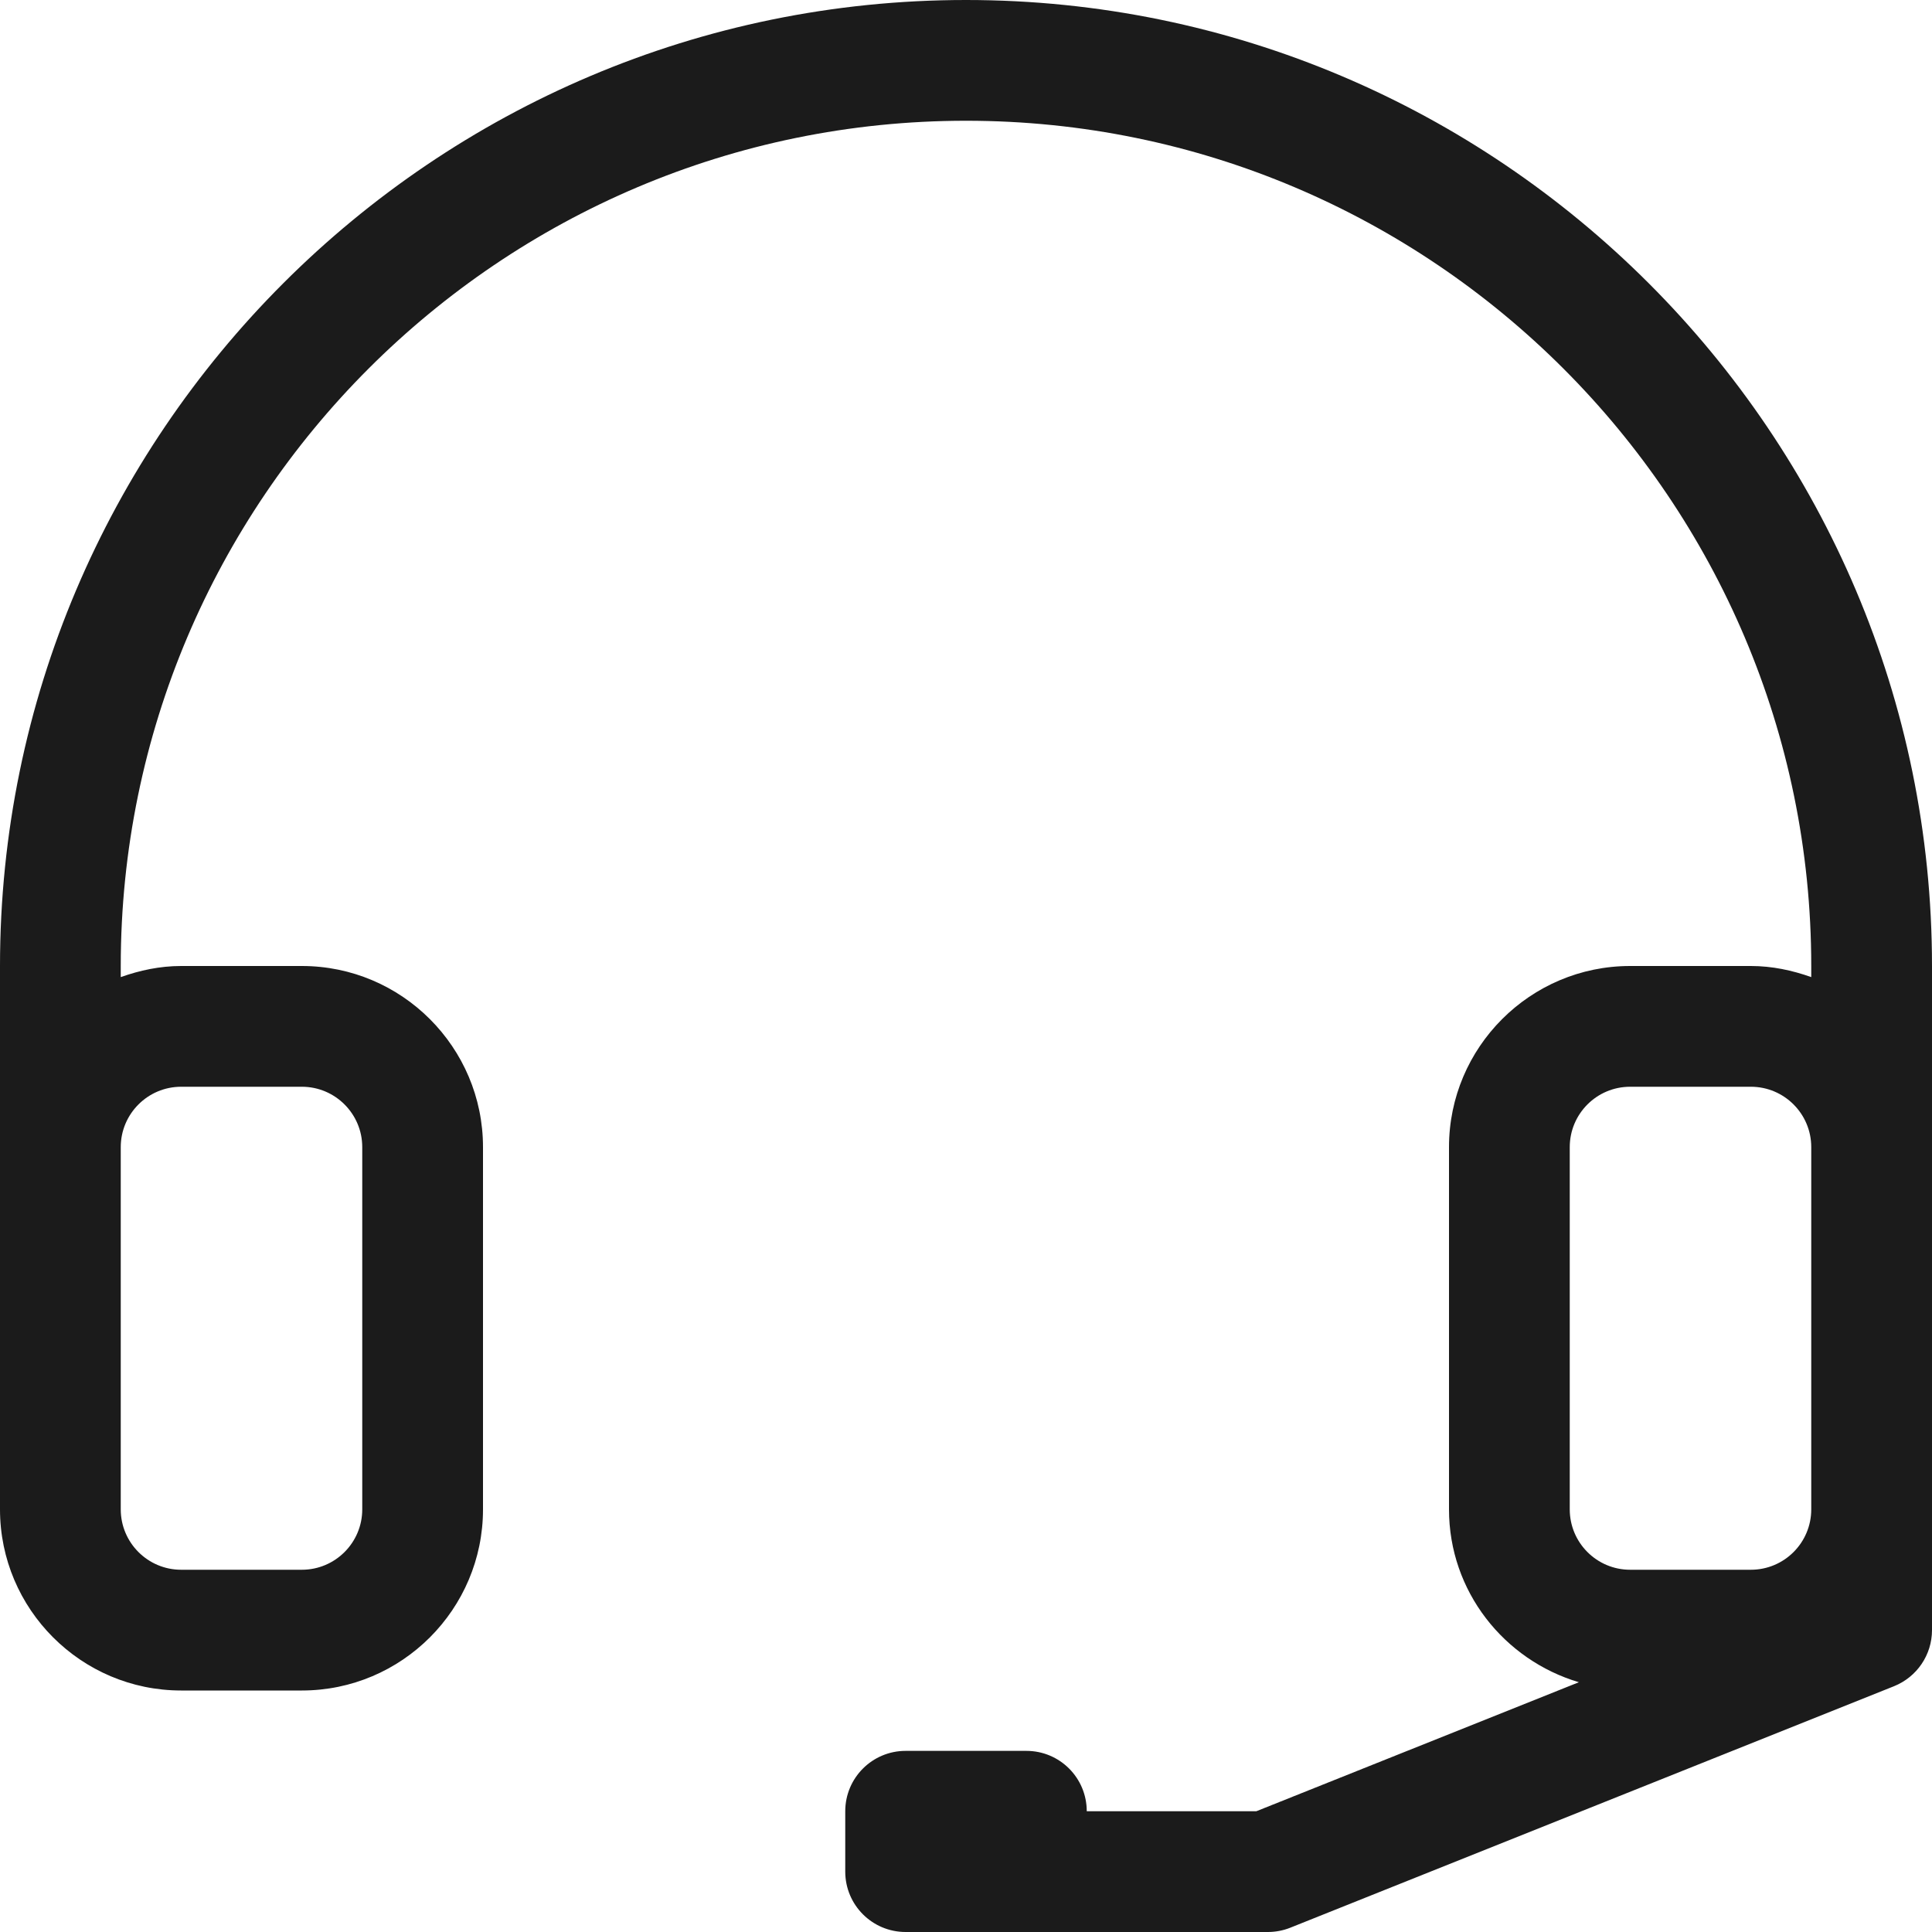
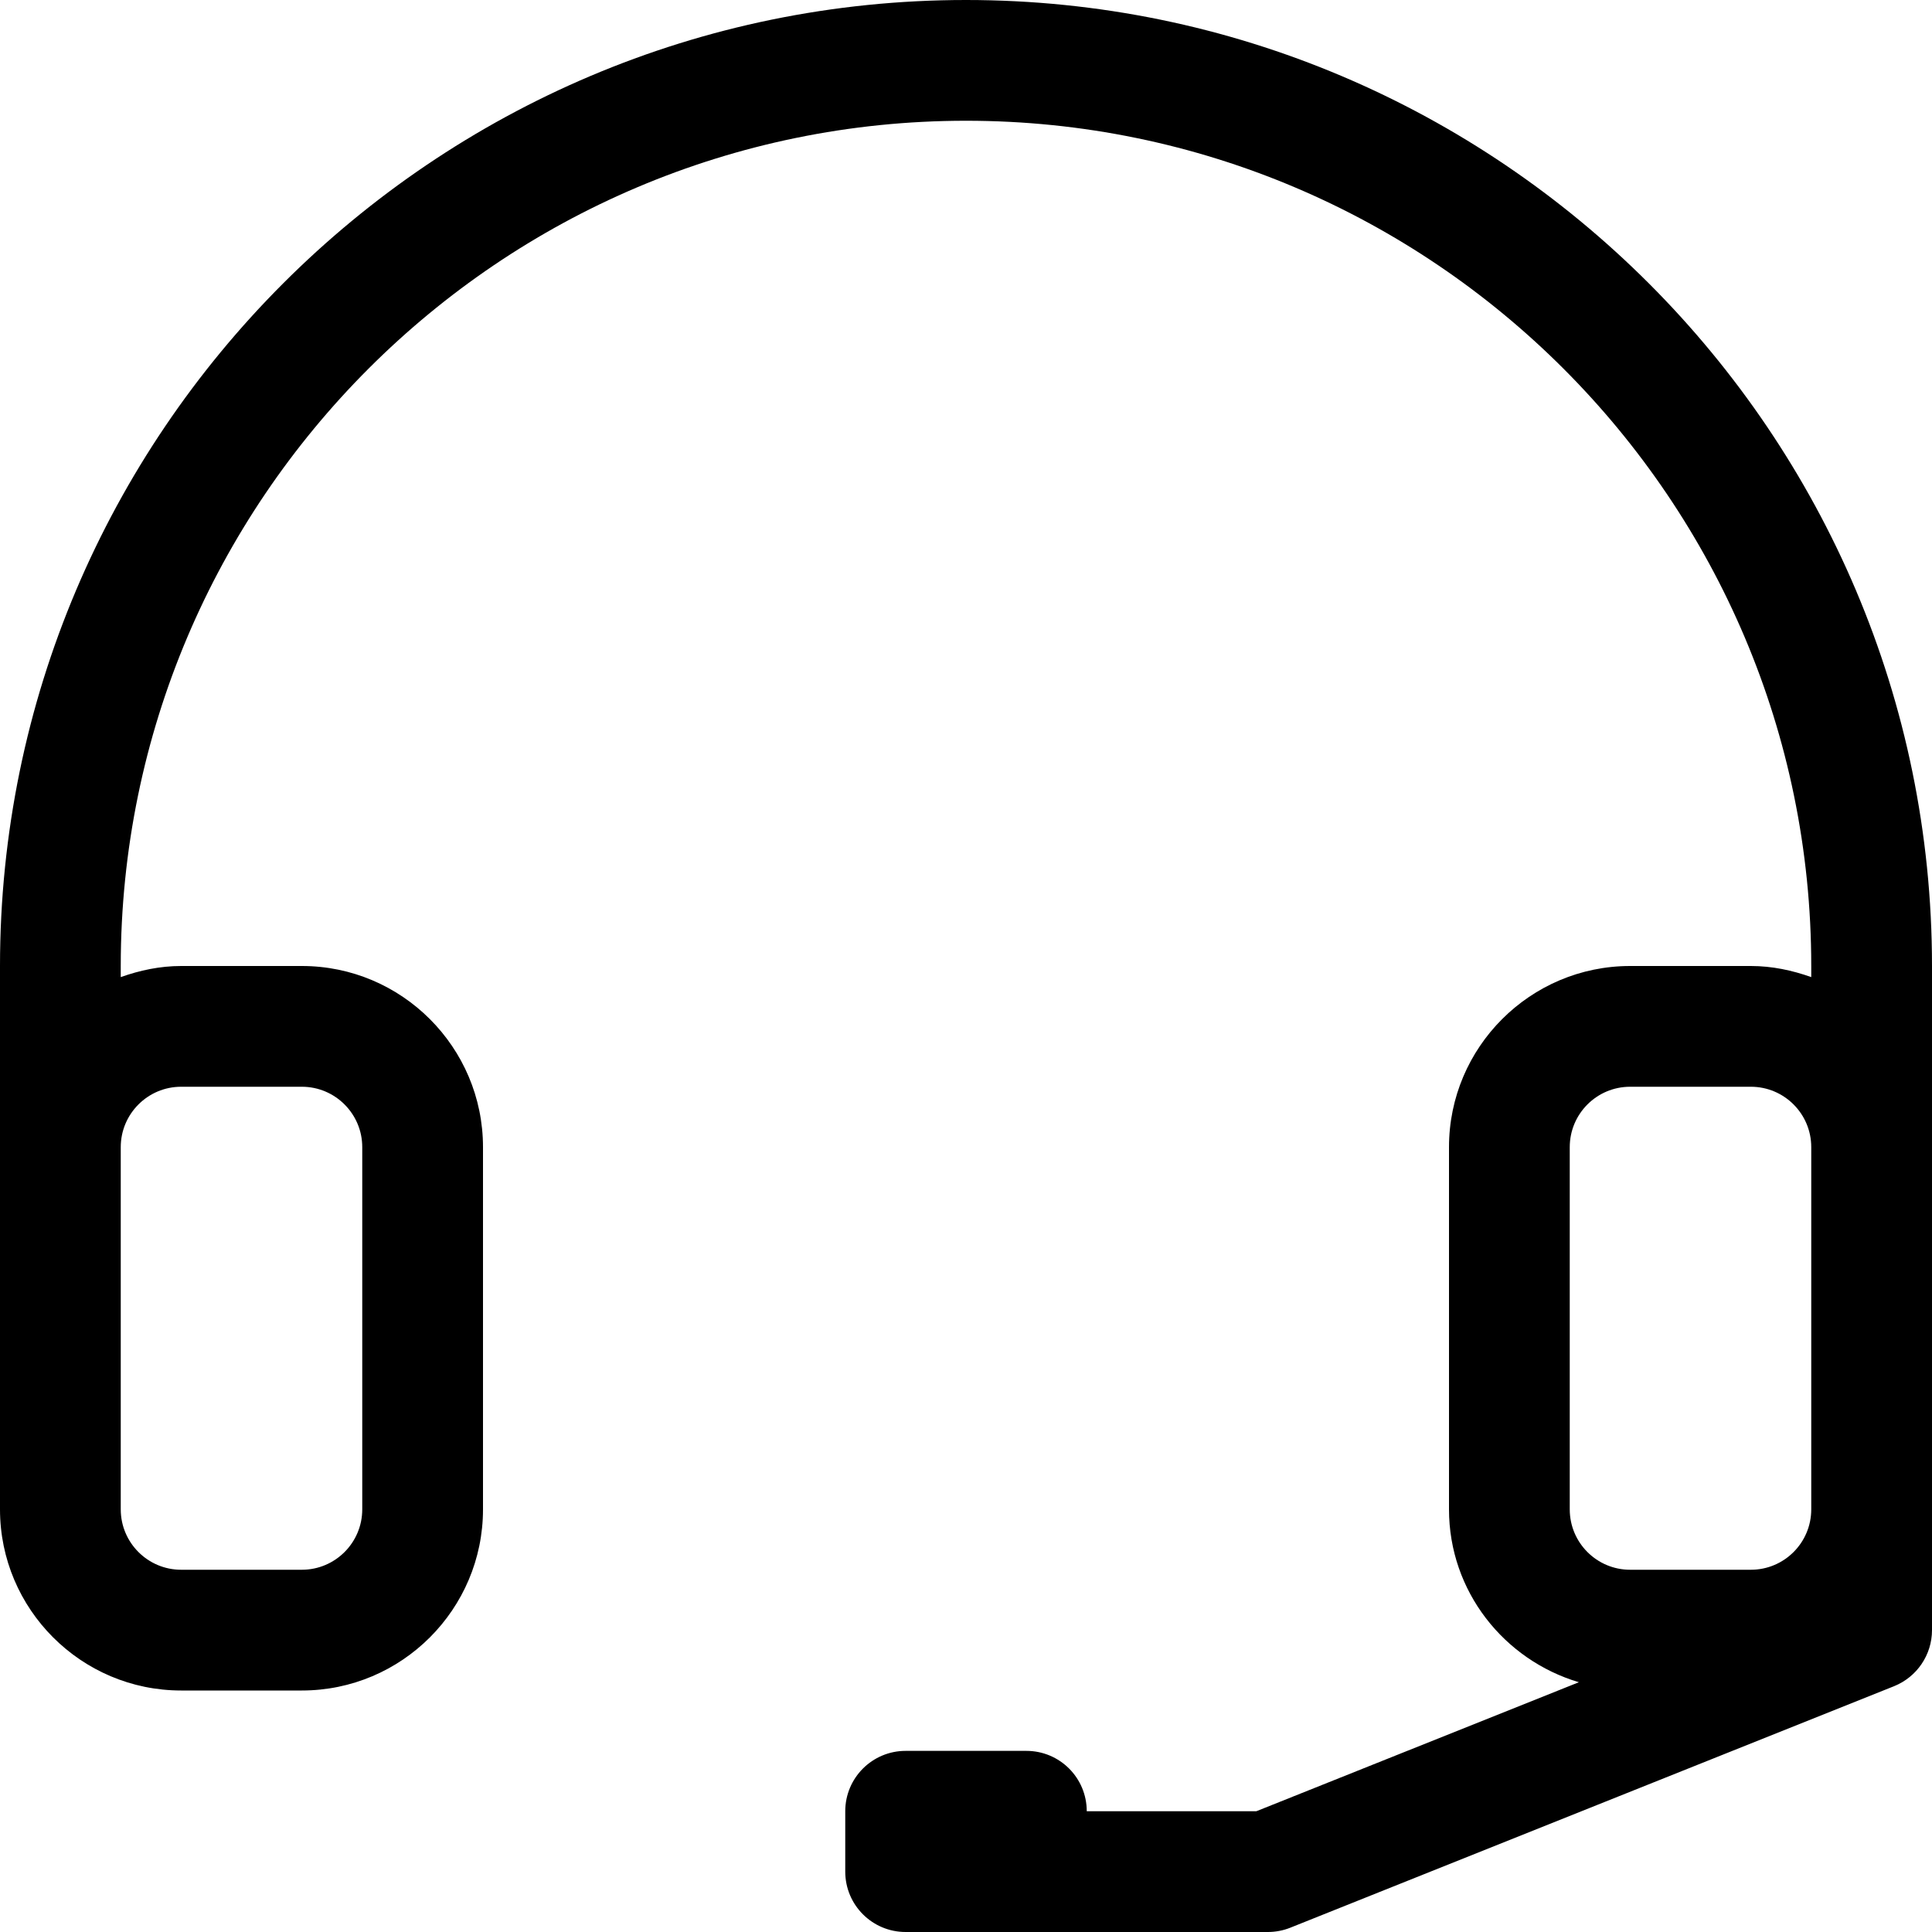
<svg xmlns="http://www.w3.org/2000/svg" preserveAspectRatio="xMidYMid" width="32" height="32" viewBox="0 0 32 32">
-   <defs>
-     <style>
-       .cls-1 {
-         fill: #1b1b1b;
-         fill-rule: evenodd;
-       }
-     </style>
-   </defs>
-   <path d="M31.371,27.929 L21.371,31.929 C21.253,31.976 21.127,32.000 21.000,32.000 L17.000,32.000 L15.000,32.000 C14.448,32.000 14.000,31.553 14.000,31.000 L14.000,30.000 C14.000,29.447 14.448,29.000 15.000,29.000 L17.000,29.000 C17.553,29.000 18.000,29.447 18.000,30.000 L20.808,30.000 L26.151,27.863 C24.912,27.494 24.000,26.357 24.000,25.000 L24.000,19.000 C24.000,17.346 25.346,16.000 27.000,16.000 L29.000,16.000 C29.352,16.000 29.686,16.072 30.000,16.184 L30.000,16.000 C30.000,8.280 23.720,2.000 16.000,2.000 C8.280,2.000 2.000,8.280 2.000,16.000 L2.000,16.184 C2.314,16.072 2.648,16.000 3.000,16.000 L5.000,16.000 C6.654,16.000 8.000,17.346 8.000,19.000 L8.000,25.000 C8.000,26.654 6.654,28.000 5.000,28.000 L3.000,28.000 C1.346,28.000 0.000,26.654 0.000,25.000 L0.000,19.000 L0.000,16.000 C0.000,7.178 7.178,-0.000 16.000,-0.000 C24.822,-0.000 32.000,7.178 32.000,16.000 L32.000,17.000 L32.000,19.000 L32.000,25.000 L32.000,27.000 C32.000,27.409 31.751,27.776 31.371,27.929 ZM2.000,25.000 C2.000,25.552 2.449,26.000 3.000,26.000 L5.000,26.000 C5.551,26.000 6.000,25.552 6.000,25.000 L6.000,19.000 C6.000,18.448 5.551,18.000 5.000,18.000 L3.000,18.000 C2.449,18.000 2.000,18.448 2.000,19.000 L2.000,25.000 ZM29.000,18.000 L27.000,18.000 C26.448,18.000 26.000,18.448 26.000,19.000 L26.000,25.000 C26.000,25.552 26.448,26.000 27.000,26.000 L29.000,26.000 C29.552,26.000 30.000,25.552 30.000,25.000 L30.000,19.000 C30.000,18.448 29.552,18.000 29.000,18.000 Z" class="cls-1" />
+   <path d="M31.371,27.929 L21.371,31.929 C21.253,31.976 21.127,32.000 21.000,32.000 L17.000,32.000 L15.000,32.000 C14.448,32.000 14.000,31.553 14.000,31.000 L14.000,30.000 C14.000,29.447 14.448,29.000 15.000,29.000 L17.000,29.000 C17.553,29.000 18.000,29.447 18.000,30.000 L20.808,30.000 L26.151,27.863 C24.912,27.494 24.000,26.357 24.000,25.000 L24.000,19.000 C24.000,17.346 25.346,16.000 27.000,16.000 L29.000,16.000 C29.352,16.000 29.686,16.072 30.000,16.184 L30.000,16.000 C30.000,8.280 23.720,2.000 16.000,2.000 C8.280,2.000 2.000,8.280 2.000,16.000 L2.000,16.184 C2.314,16.072 2.648,16.000 3.000,16.000 L5.000,16.000 C6.654,16.000 8.000,17.346 8.000,19.000 L8.000,25.000 C8.000,26.654 6.654,28.000 5.000,28.000 L3.000,28.000 C1.346,28.000 0.000,26.654 0.000,25.000 L0.000,19.000 L0.000,16.000 C0.000,7.178 7.178,-0.000 16.000,-0.000 C24.822,-0.000 32.000,7.178 32.000,16.000 L32.000,17.000 L32.000,19.000 L32.000,25.000 L32.000,27.000 C32.000,27.409 31.751,27.776 31.371,27.929 ZM2.000,25.000 C2.000,25.552 2.449,26.000 3.000,26.000 L5.000,26.000 C5.551,26.000 6.000,25.552 6.000,25.000 L6.000,19.000 C6.000,18.448 5.551,18.000 5.000,18.000 L3.000,18.000 C2.449,18.000 2.000,18.448 2.000,19.000 L2.000,25.000 ZM29.000,18.000 L27.000,18.000 C26.448,18.000 26.000,18.448 26.000,19.000 L26.000,25.000 C26.000,25.552 26.448,26.000 27.000,26.000 L29.000,26.000 C29.552,26.000 30.000,25.552 30.000,25.000 L30.000,19.000 C30.000,18.448 29.552,18.000 29.000,18.000 Z" />
</svg>
